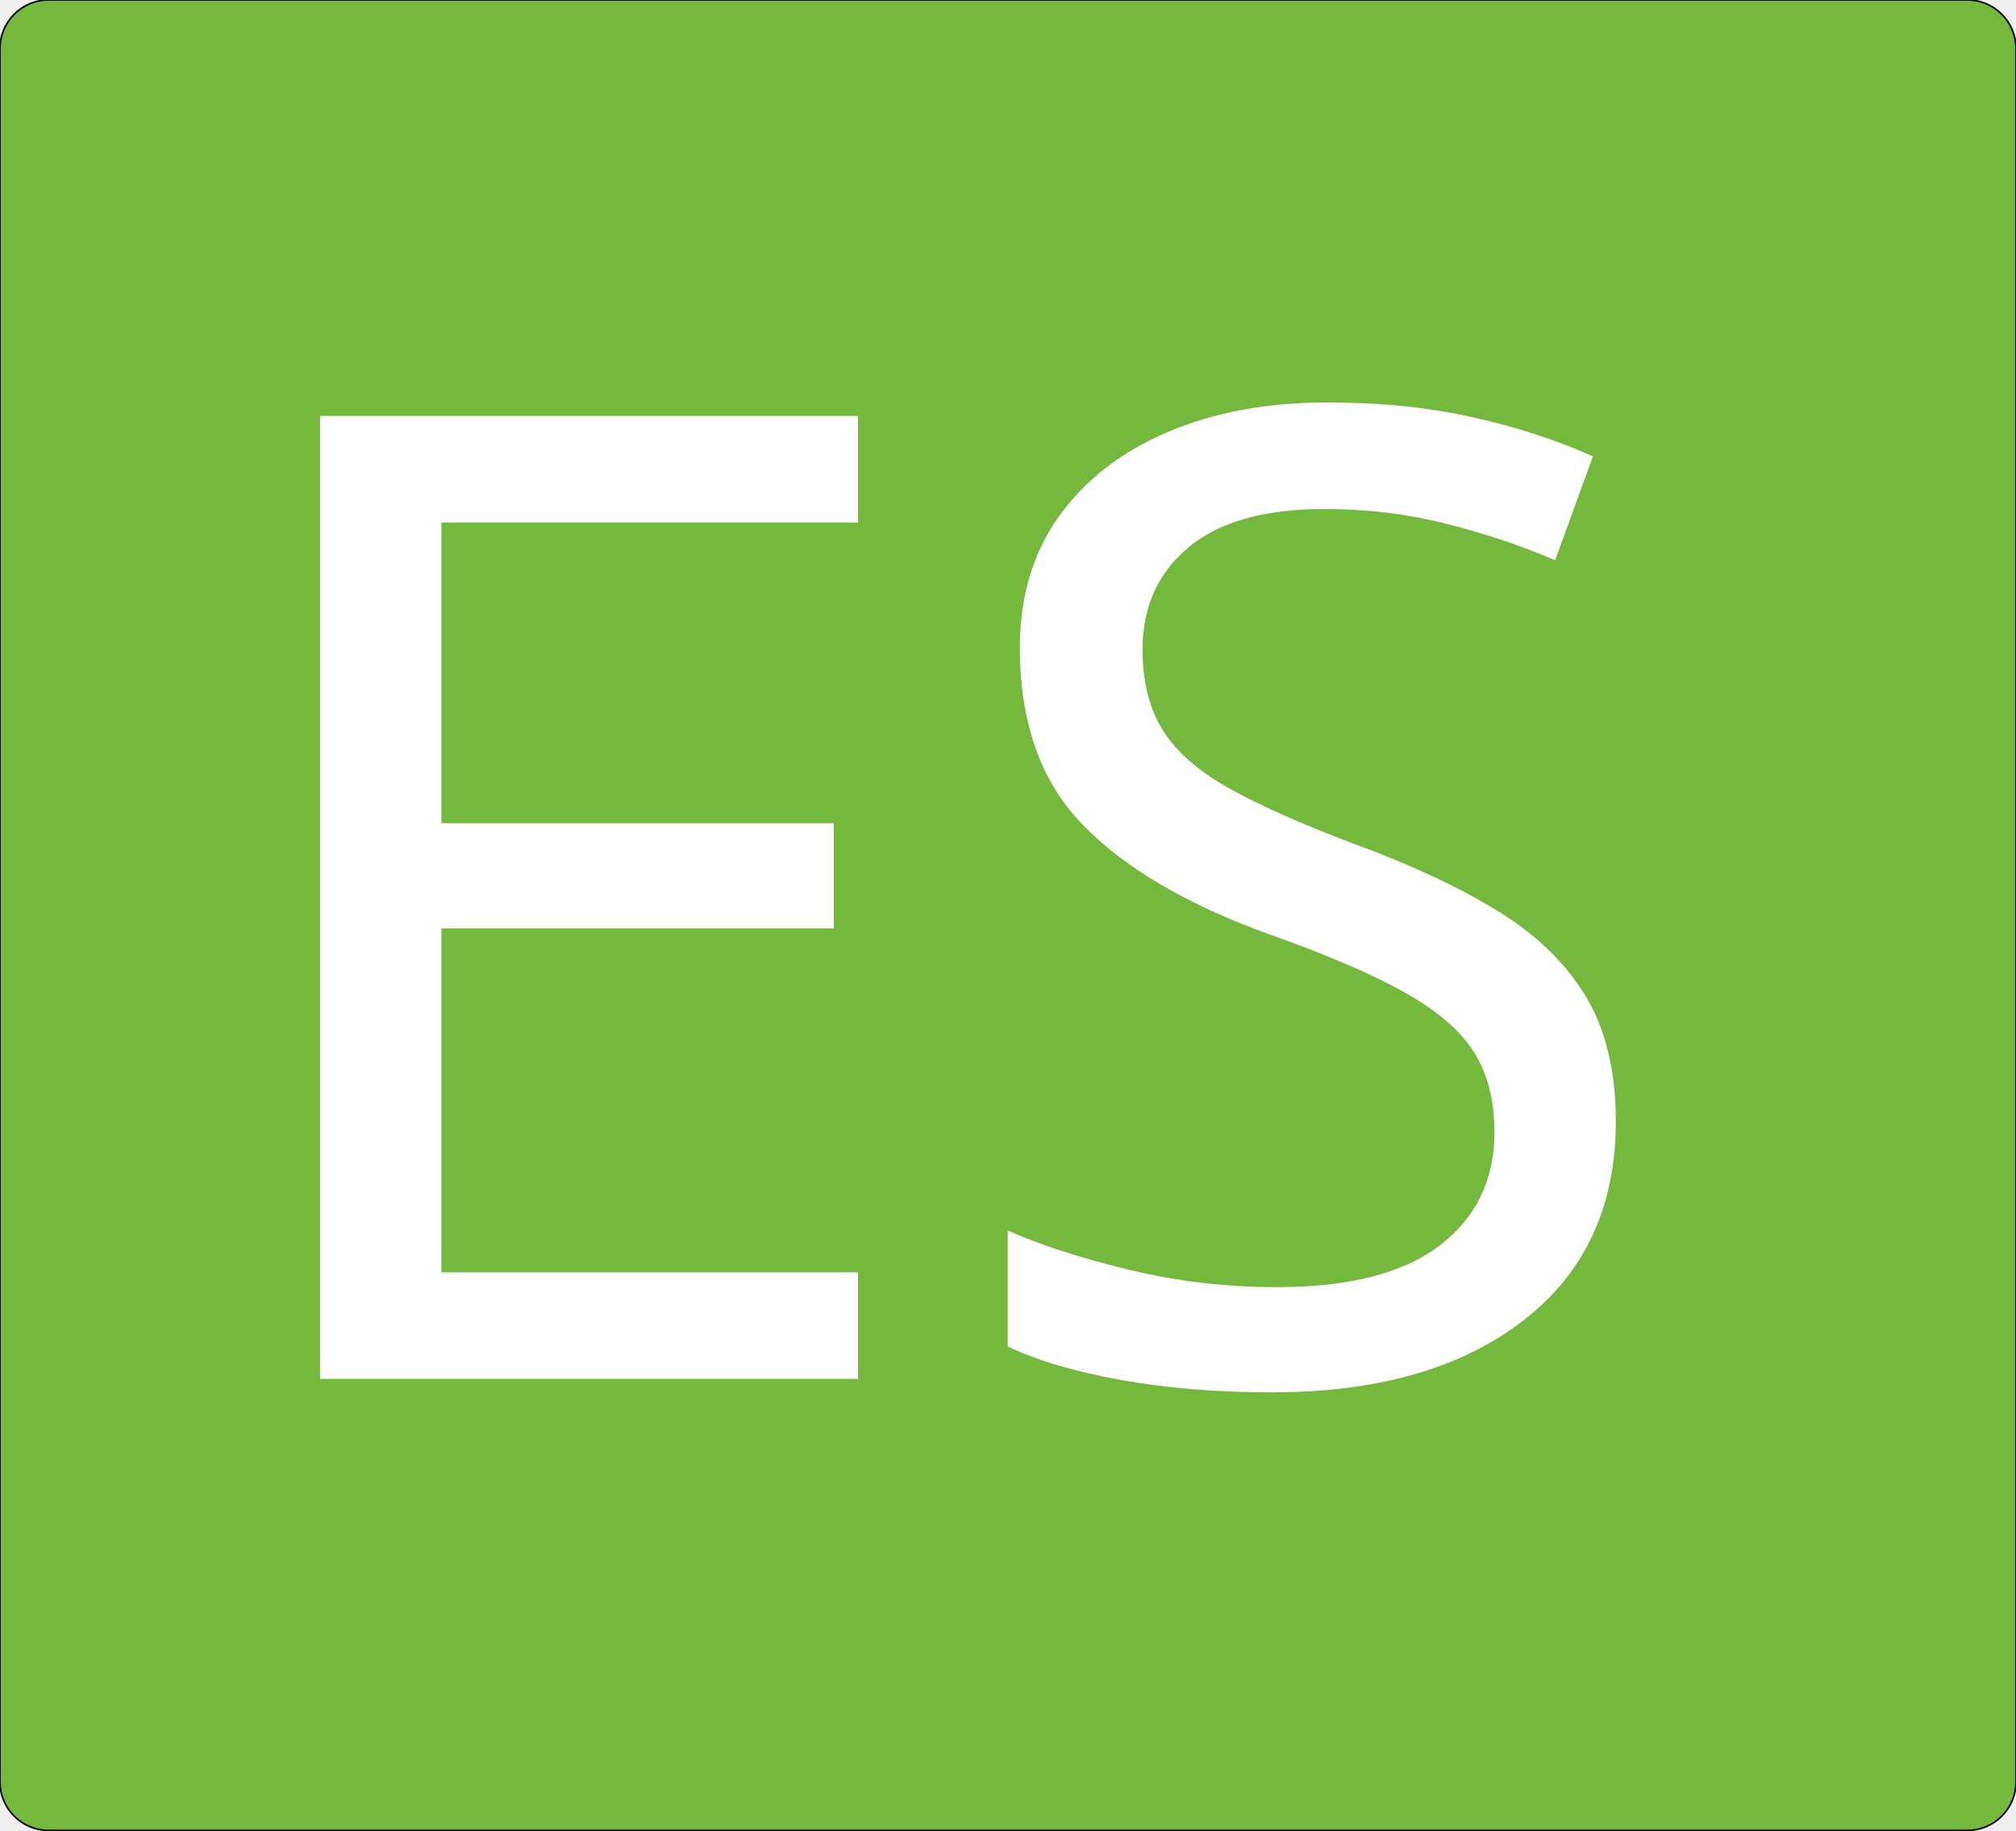
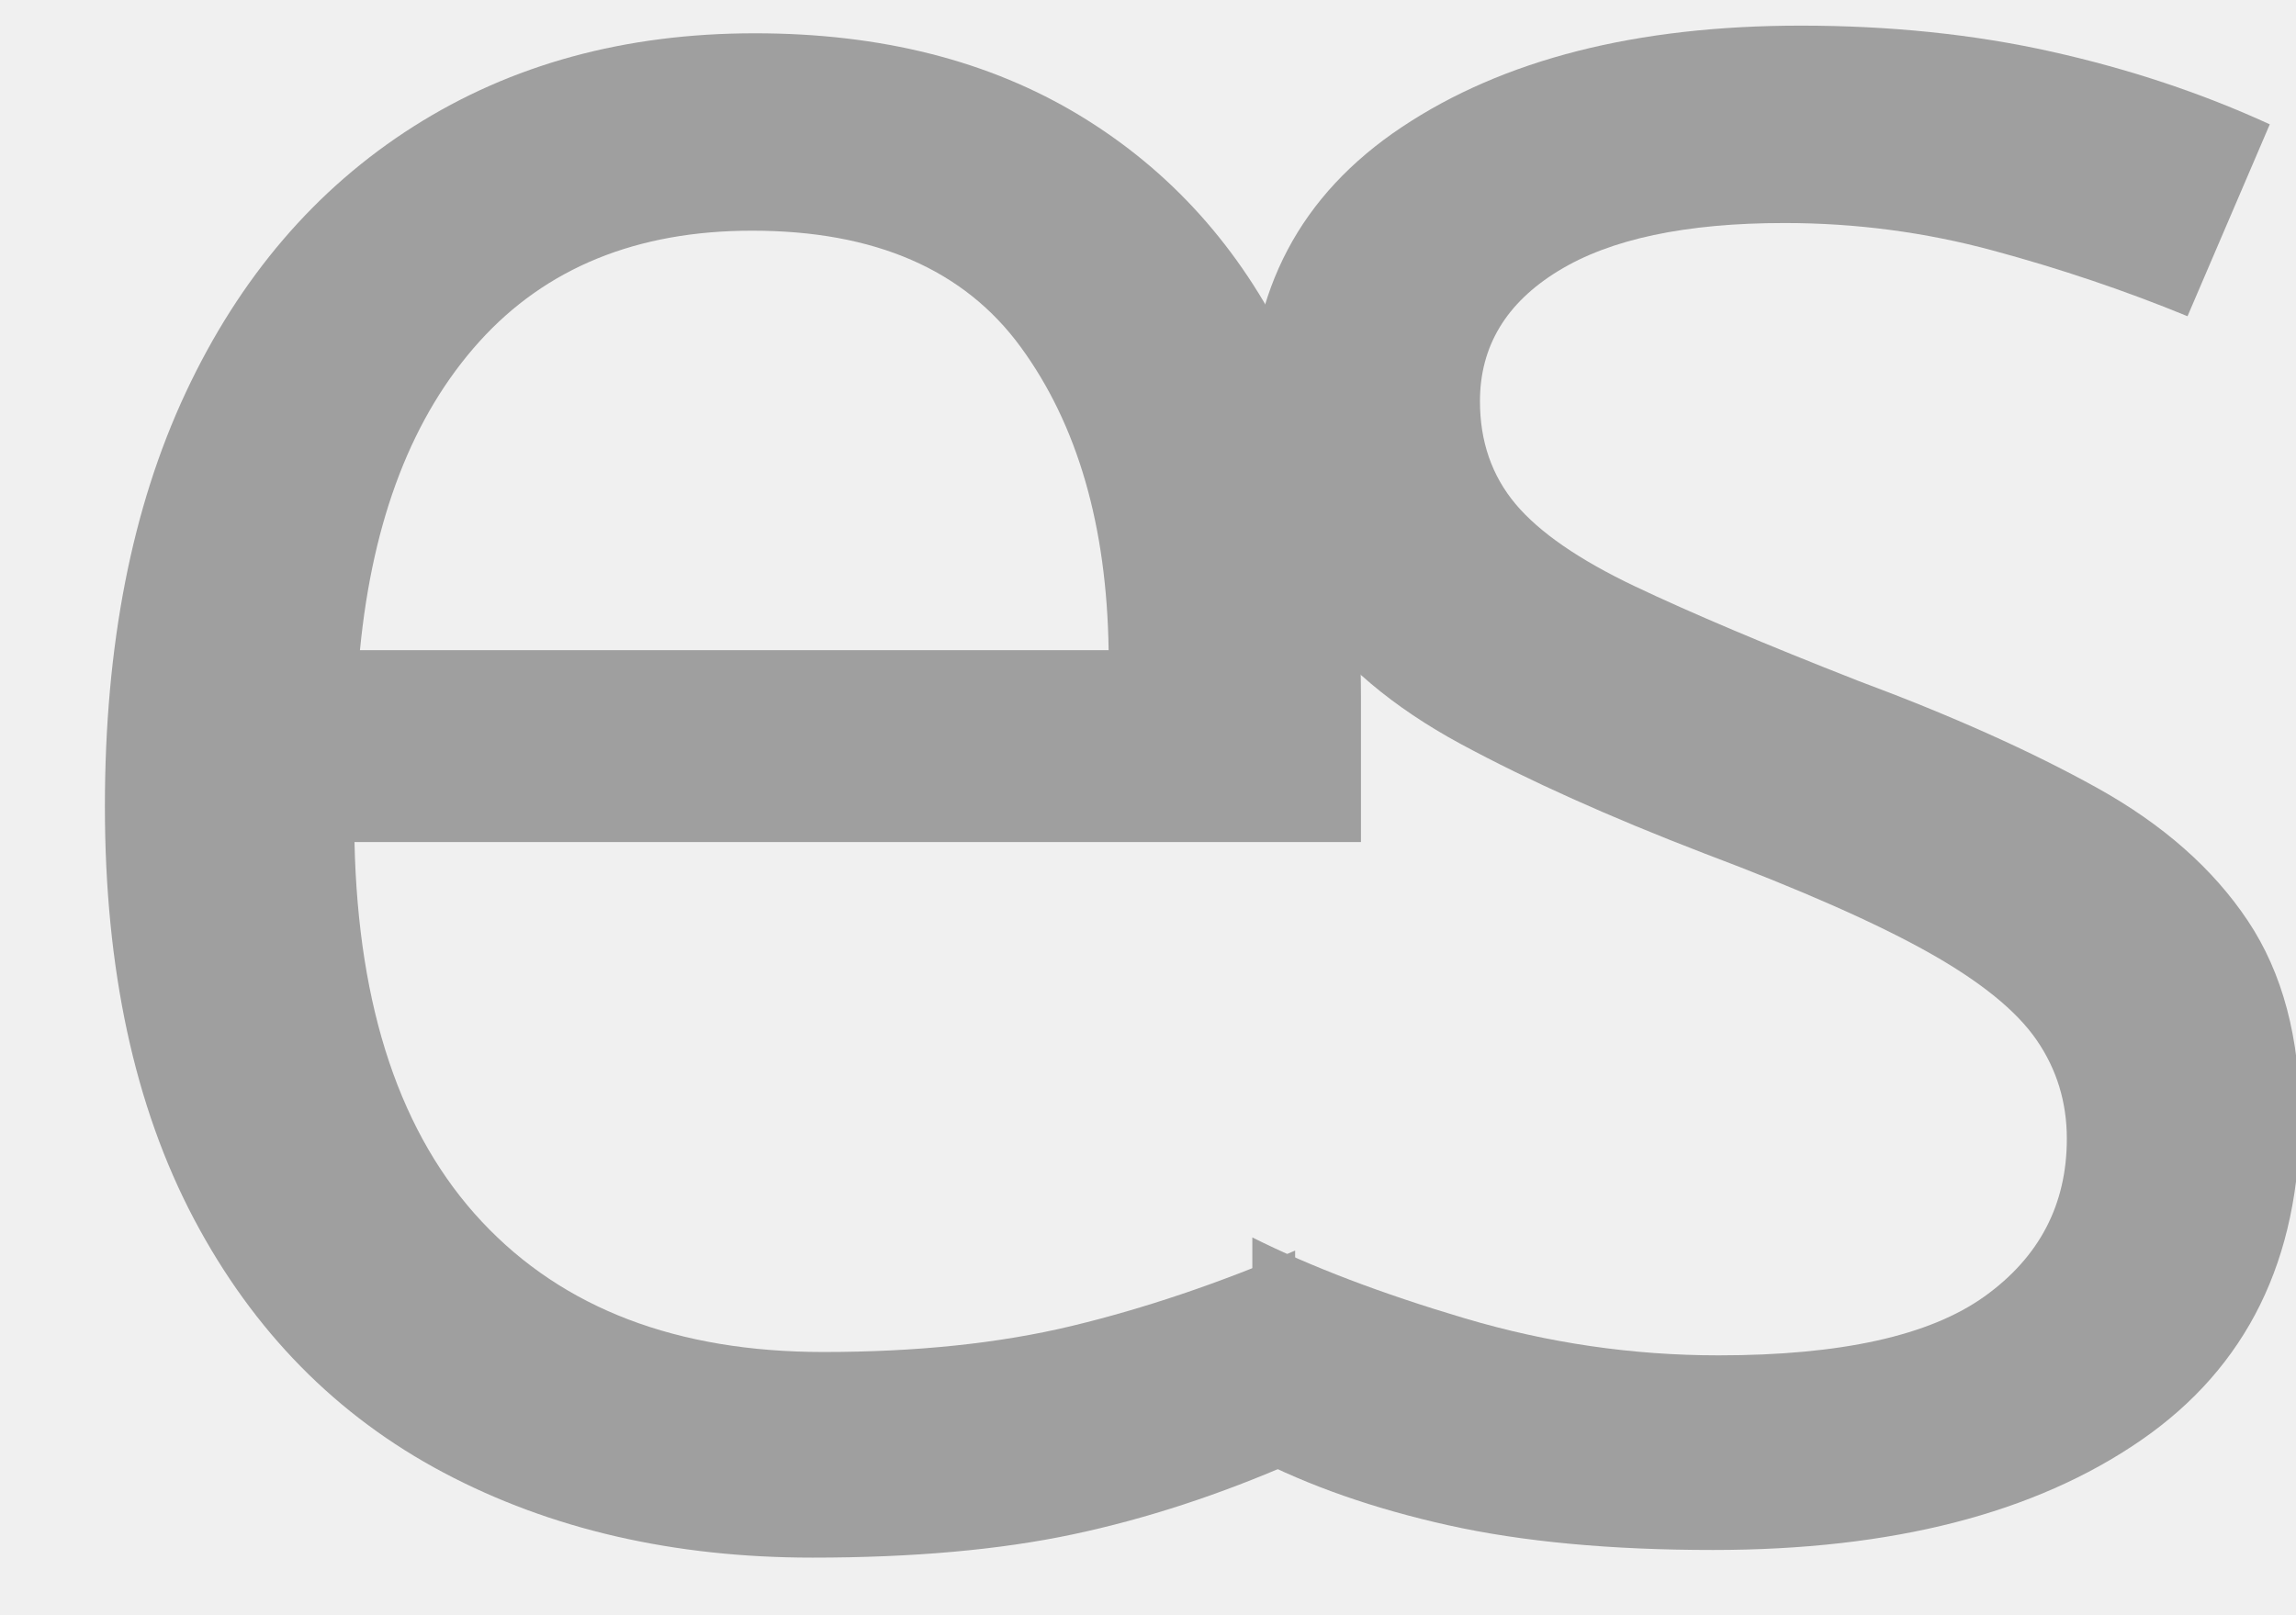
- <svg xmlns="http://www.w3.org/2000/svg" preserveAspectRatio="xMidYMid" width="1246" height="1131" viewBox="0 0 1246 1131">
+ <svg xmlns="http://www.w3.org/2000/svg" preserveAspectRatio="xMidYMid" width="300" height="211" viewBox="0 0 300 211">
  <defs>
    <style>
-       .cls-1 {
-         fill: #75b83e;
-         stroke: #000;
-         stroke-dasharray: 0,0;
+       .cls-1, .cls-2 {
+         font-size: 833.331px;
      }

-       .cls-2, .cls-3 {
-         font-size: 833.333px;
-       }
- 
-       .cls-3 {
-         fill: #fff;
-         font-family: "Helvetica-Light";
+       .cls-2 {
+         fill: #9f9f9f;
+         font-family: "HelveticaNeue-UltraLight";
      }
    </style>
  </defs>
-   <rect width="1246" height="1131" rx="30" ry="30" class="cls-1" />
-   <text x="117" y="852" class="cls-2">
-     <tspan class="cls-3">ES</tspan>
+   <text transform="translate(-6 200) scale(0.43 0.43)" class="cls-1">
+     <tspan class="cls-2">e</tspan>
+   </text>
+   <text transform="translate(145 199) scale(0.43 0.43)" class="cls-1">
+     <tspan class="cls-2">s</tspan>
  </text>
</svg>
